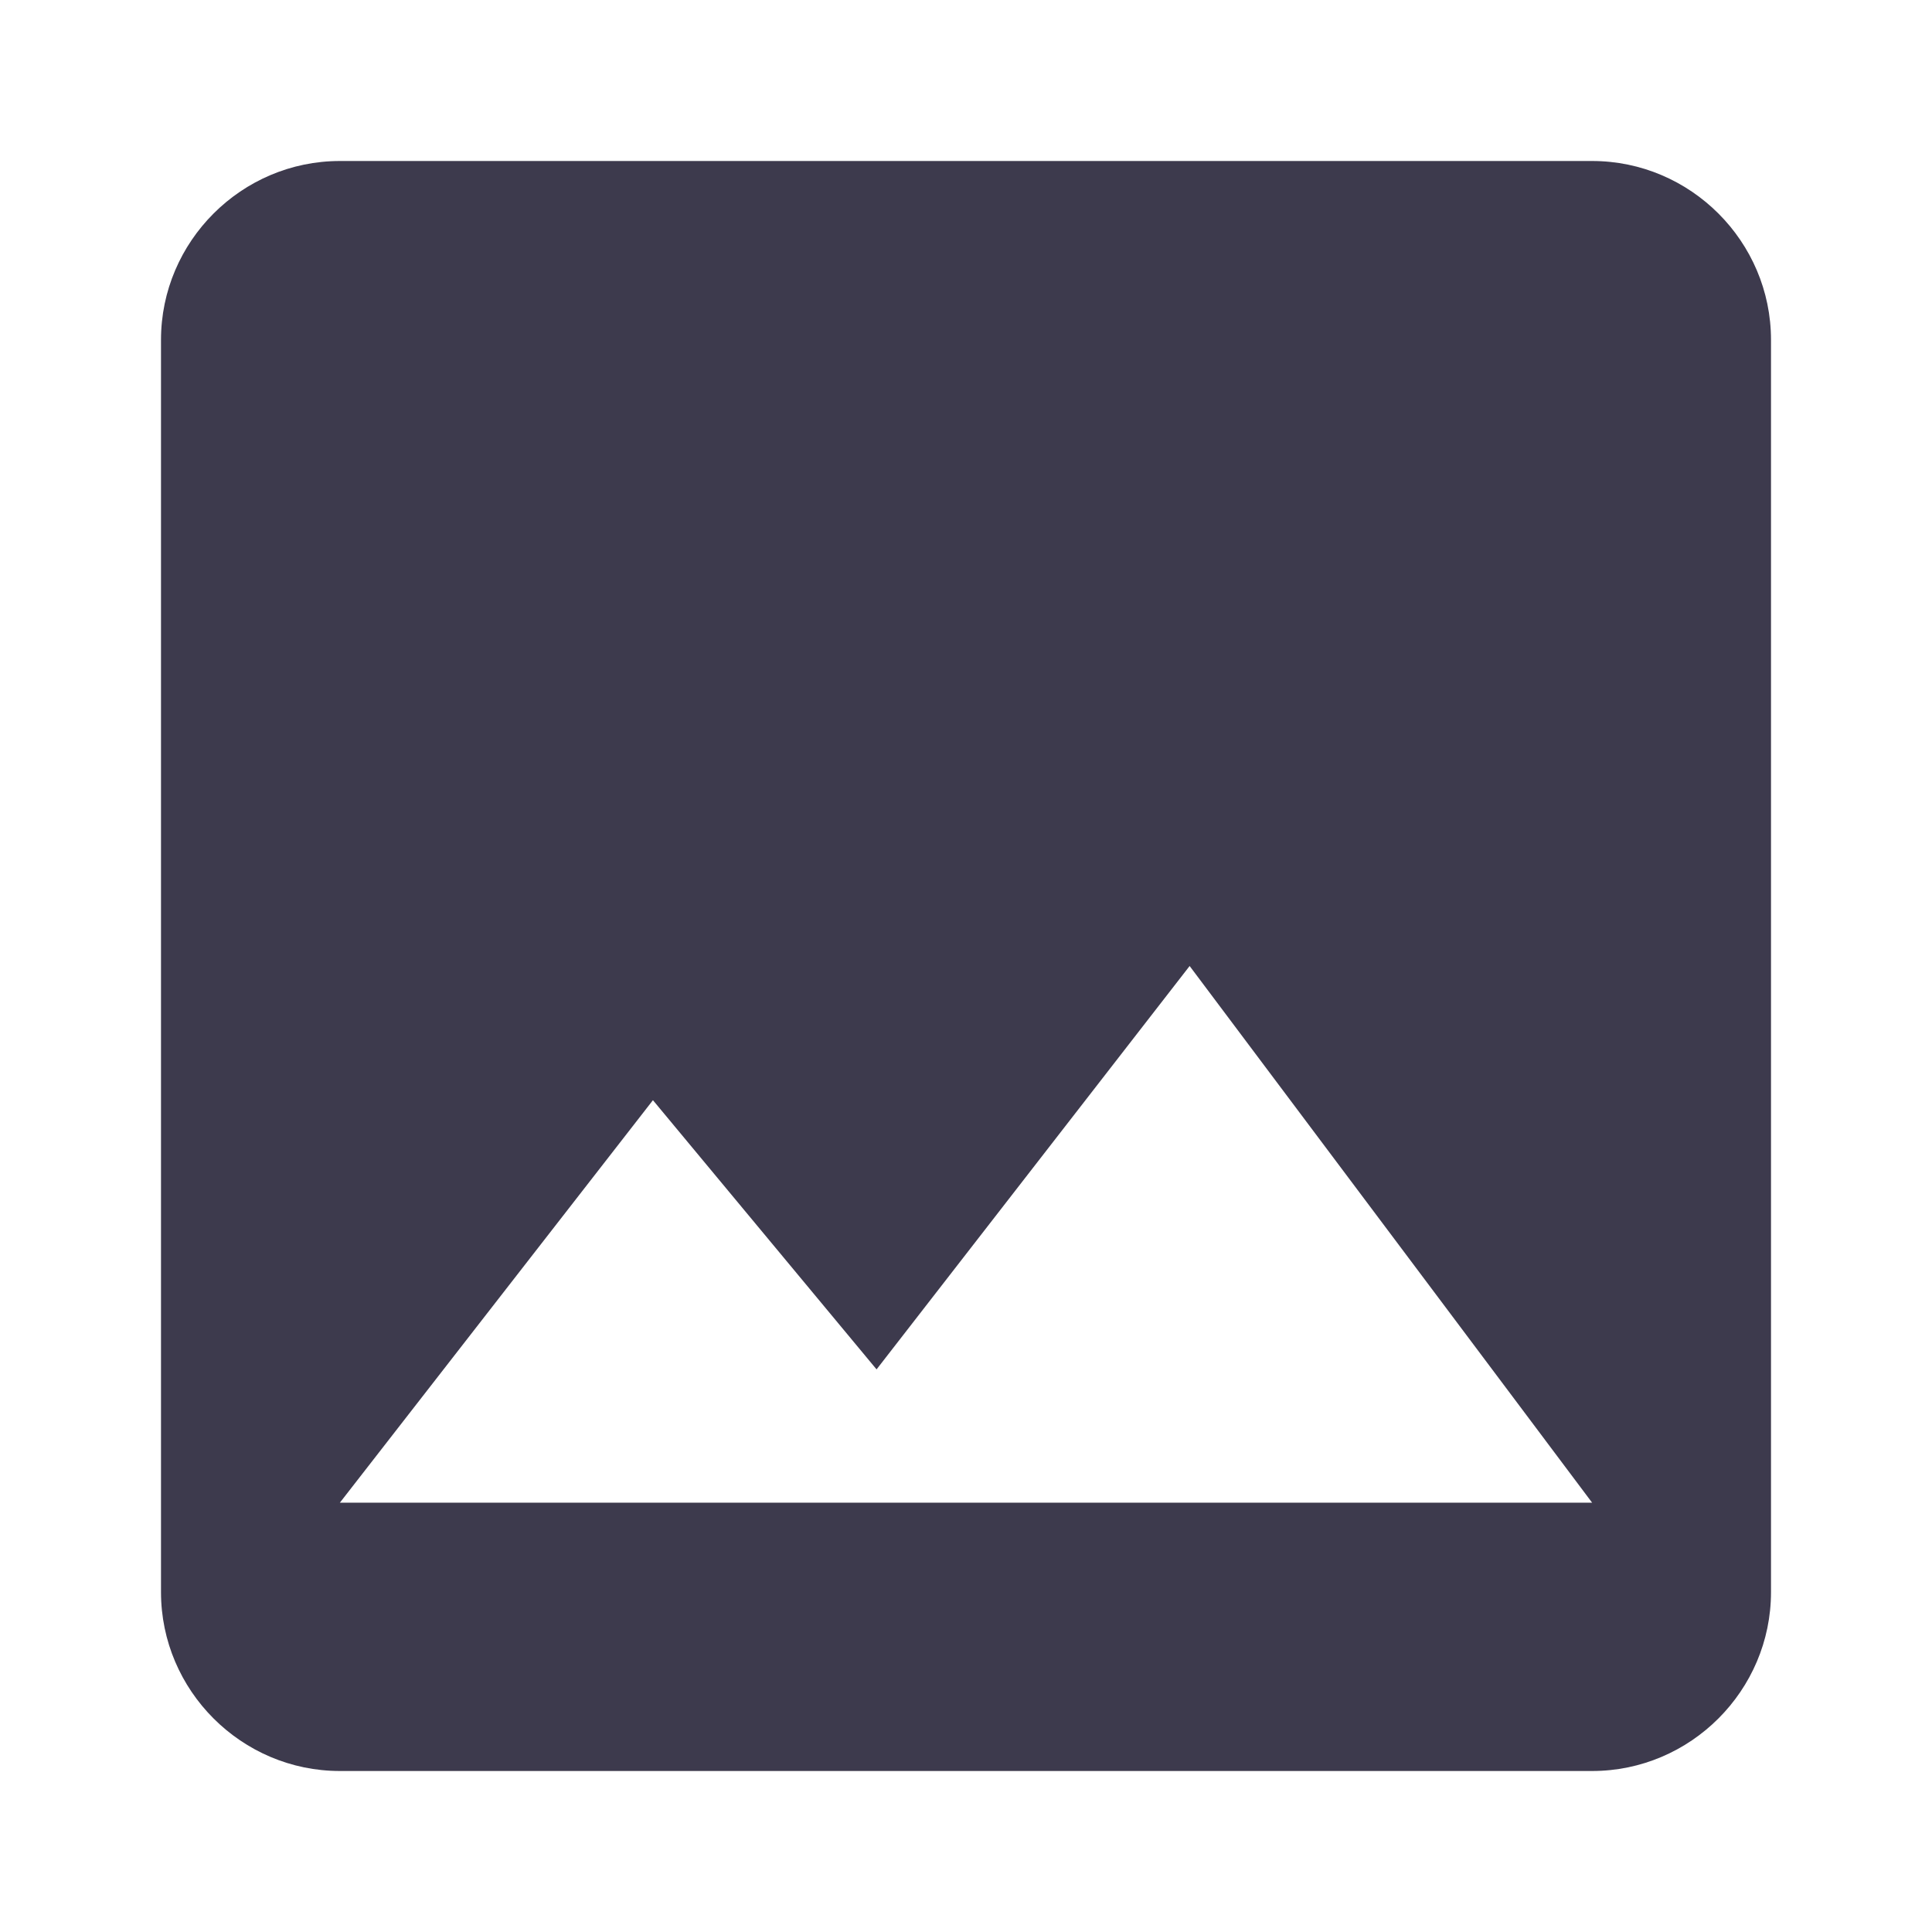
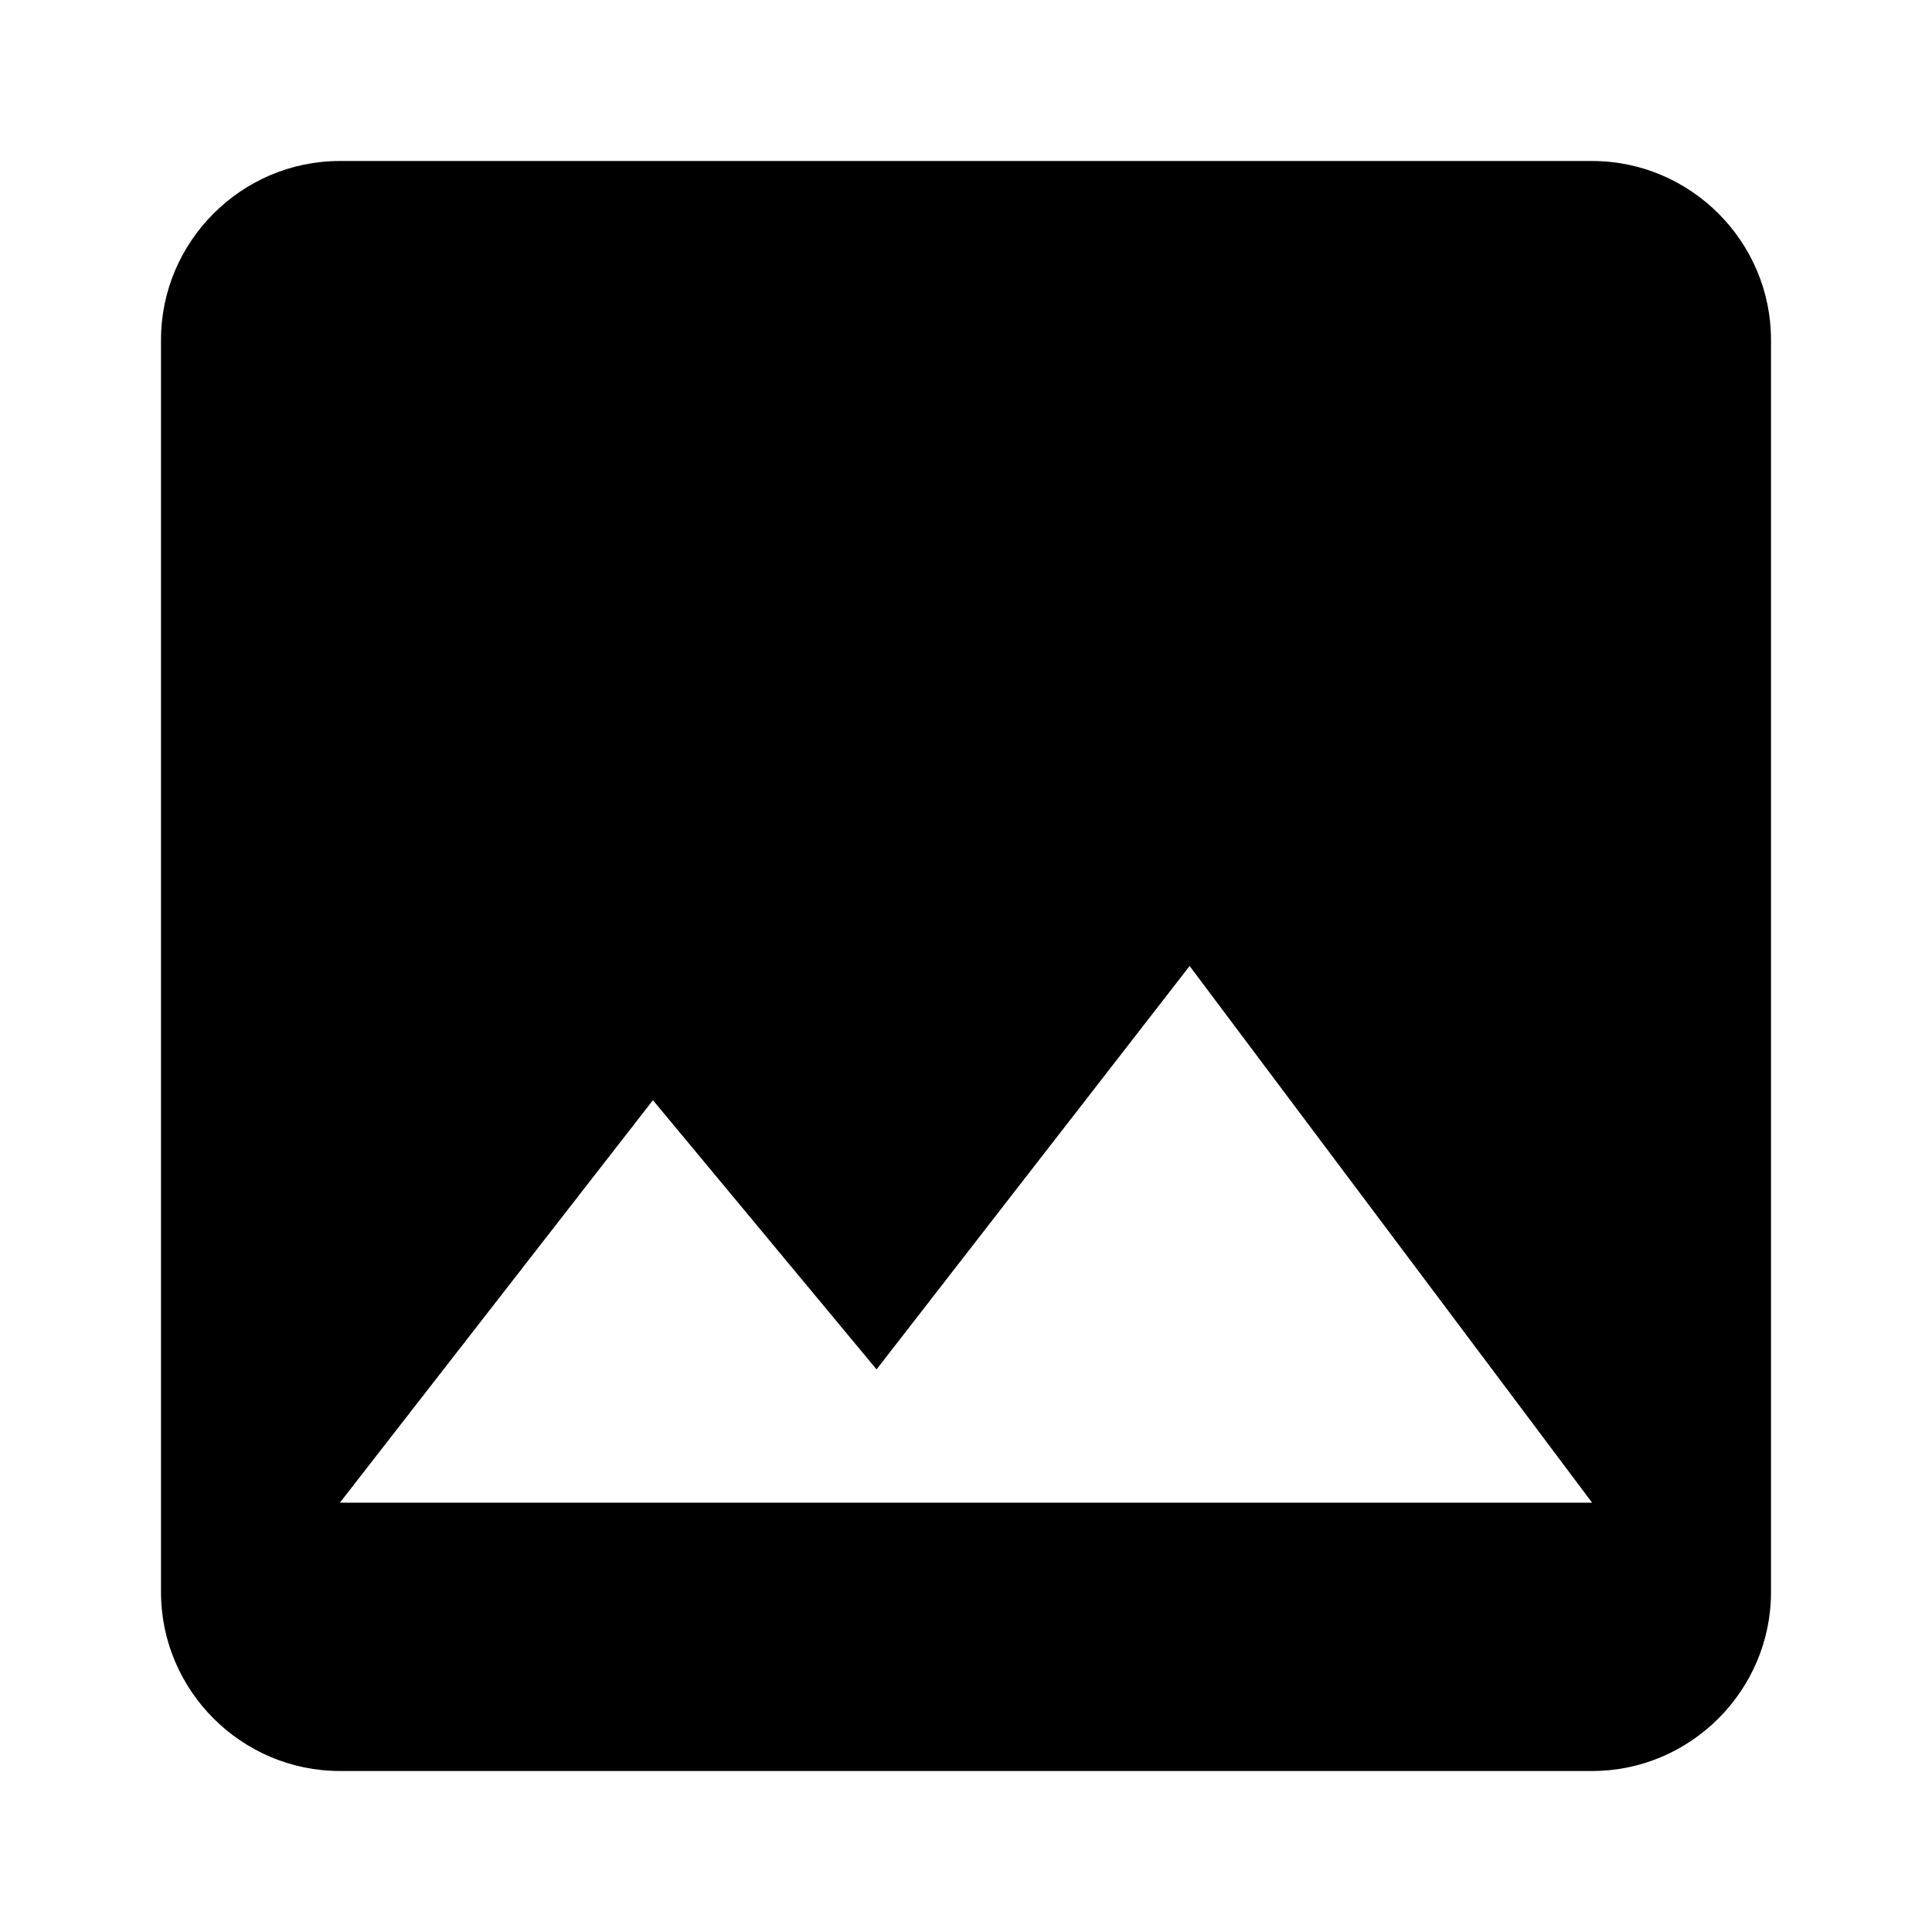
<svg xmlns="http://www.w3.org/2000/svg" width="24" height="24" viewBox="0 0 24 24" fill="none">
-   <path d="M22 19.778V4.222C22 3 21 2 19.778 2H4.222C3 2 2 3 2 4.222V19.778C2 21 3 22 4.222 22H19.778C21 22 22 21 22 19.778ZM8.111 13.667L10.889 17.011L14.778 12L19.778 18.667H4.222L8.111 13.667Z" fill="#3D3A4D" />
+   <path d="M22 19.778V4.222C22 3 21 2 19.778 2H4.222C3 2 2 3 2 4.222V19.778C2 21 3 22 4.222 22H19.778C21 22 22 21 22 19.778ZM8.111 13.667L10.889 17.011L14.778 12L19.778 18.667H4.222L8.111 13.667Z" fill="currentColor" />
</svg>
